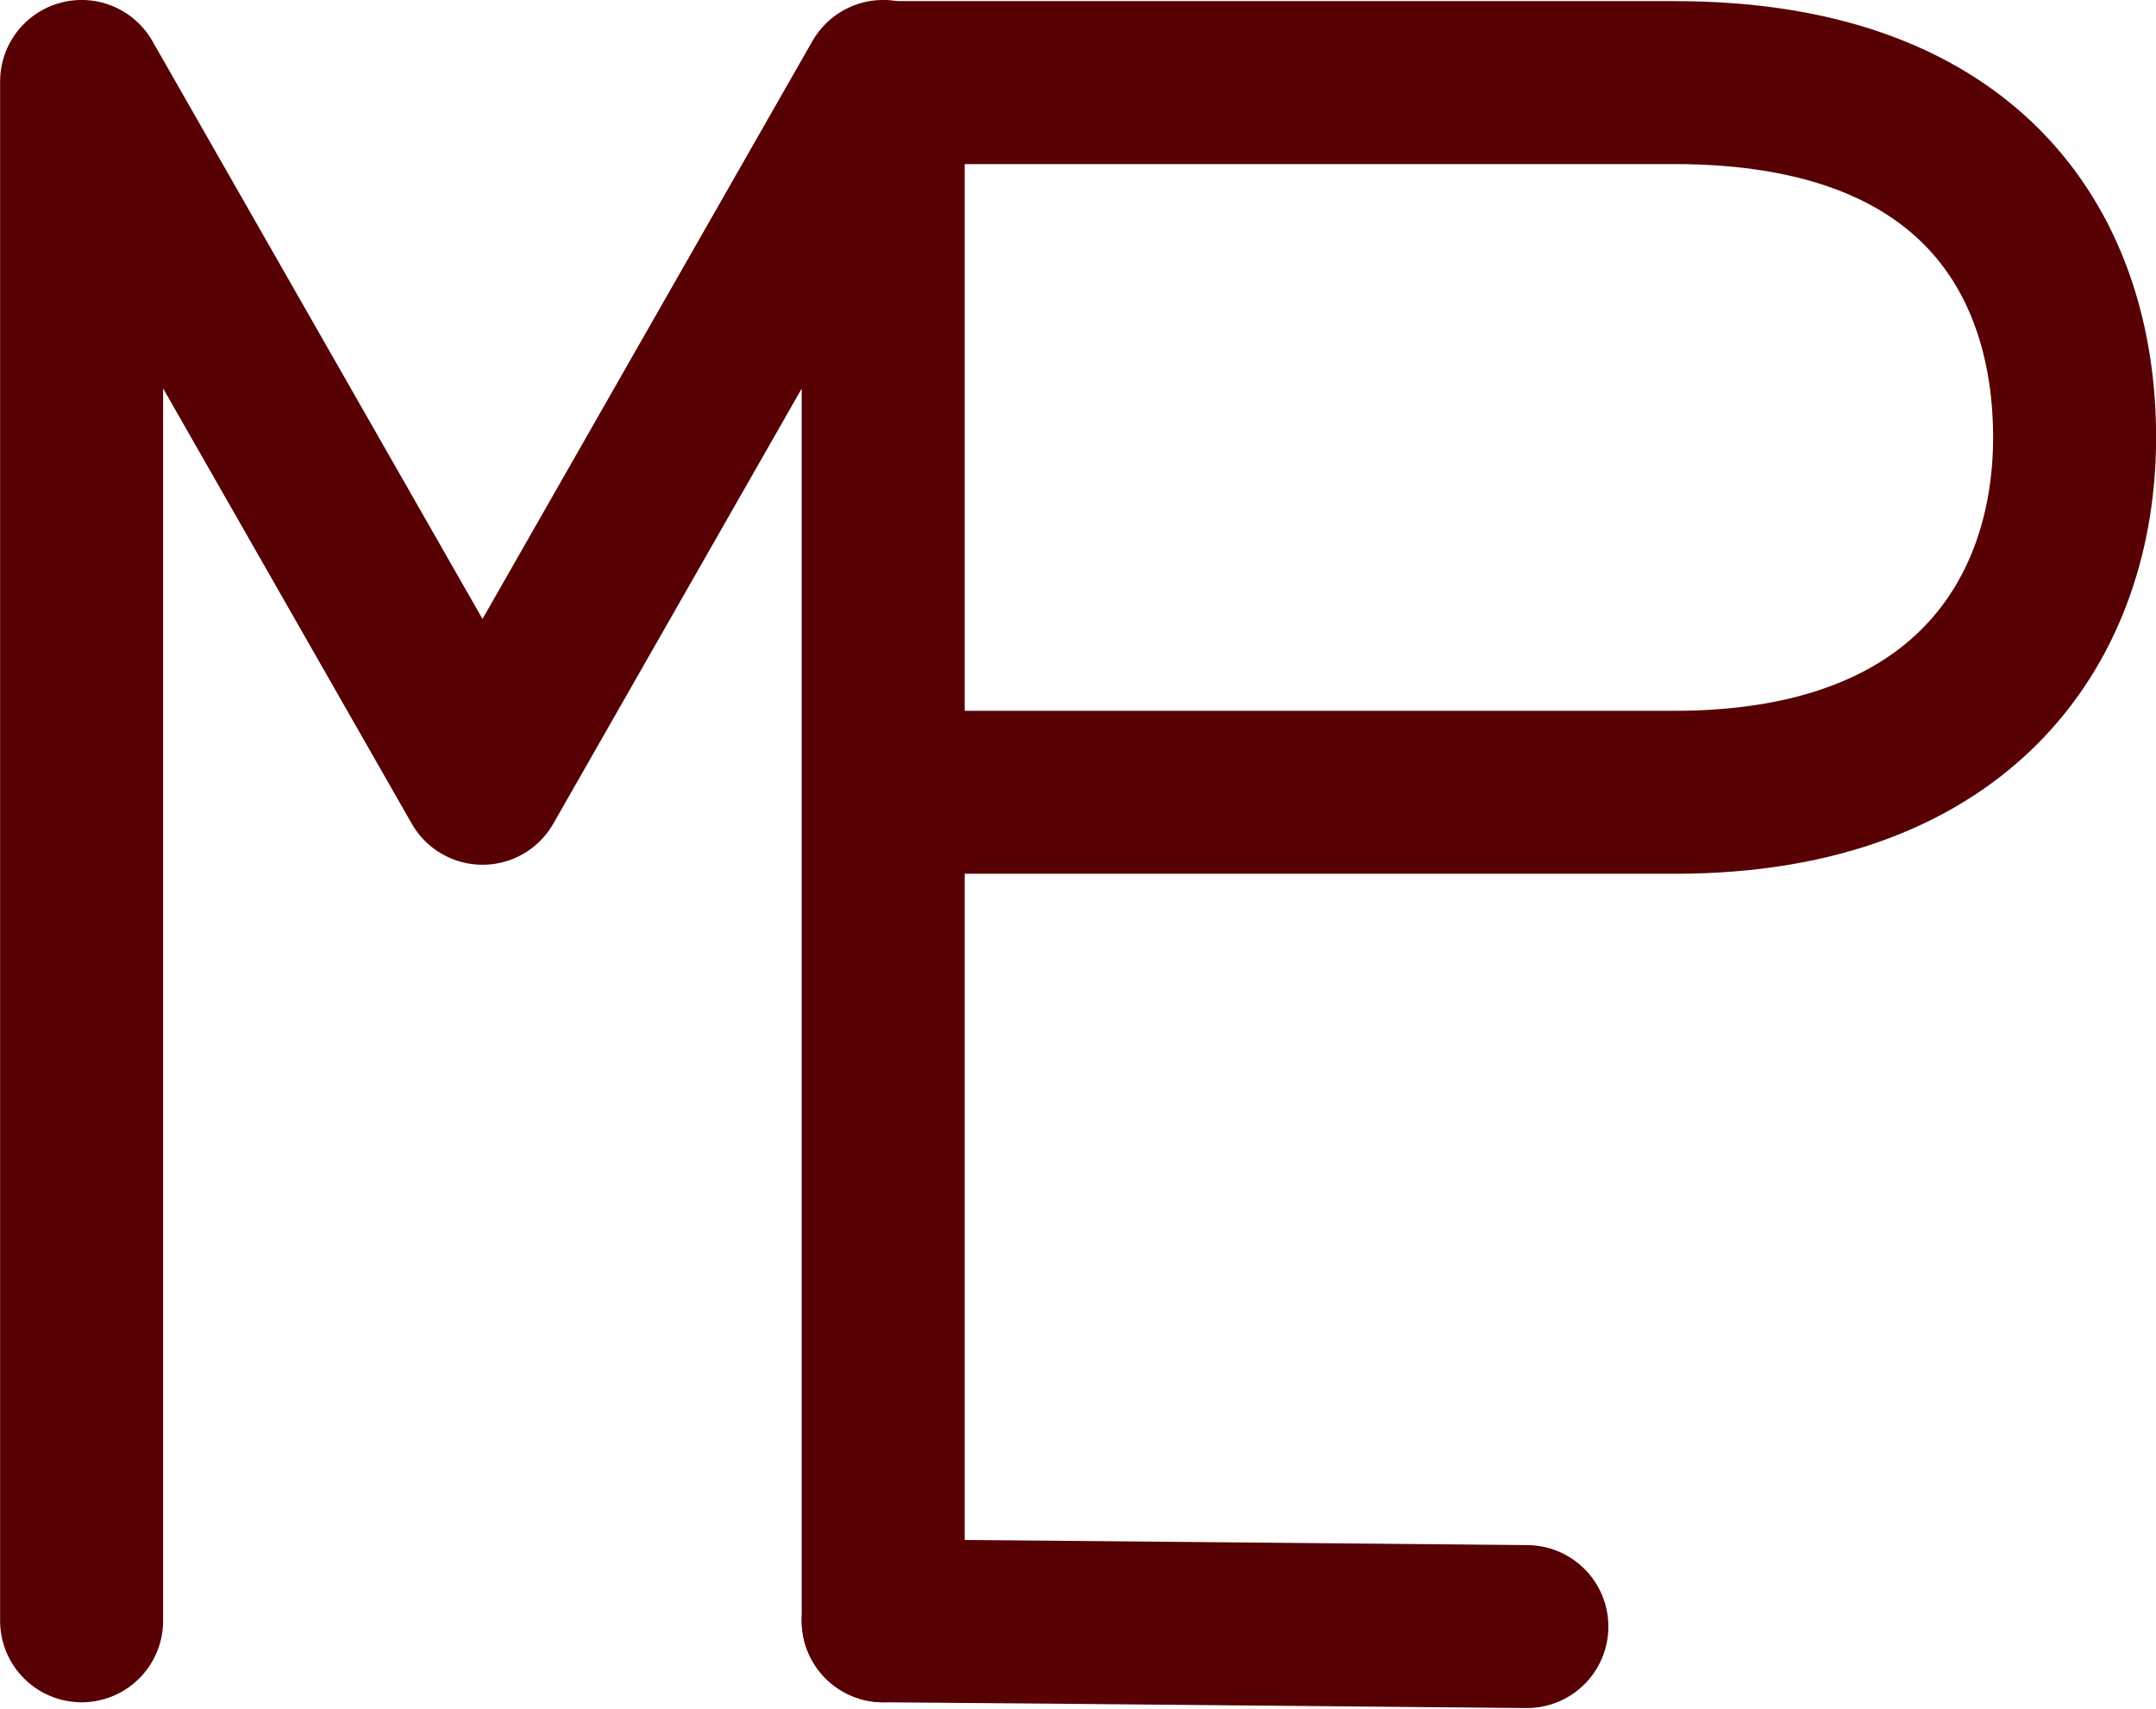
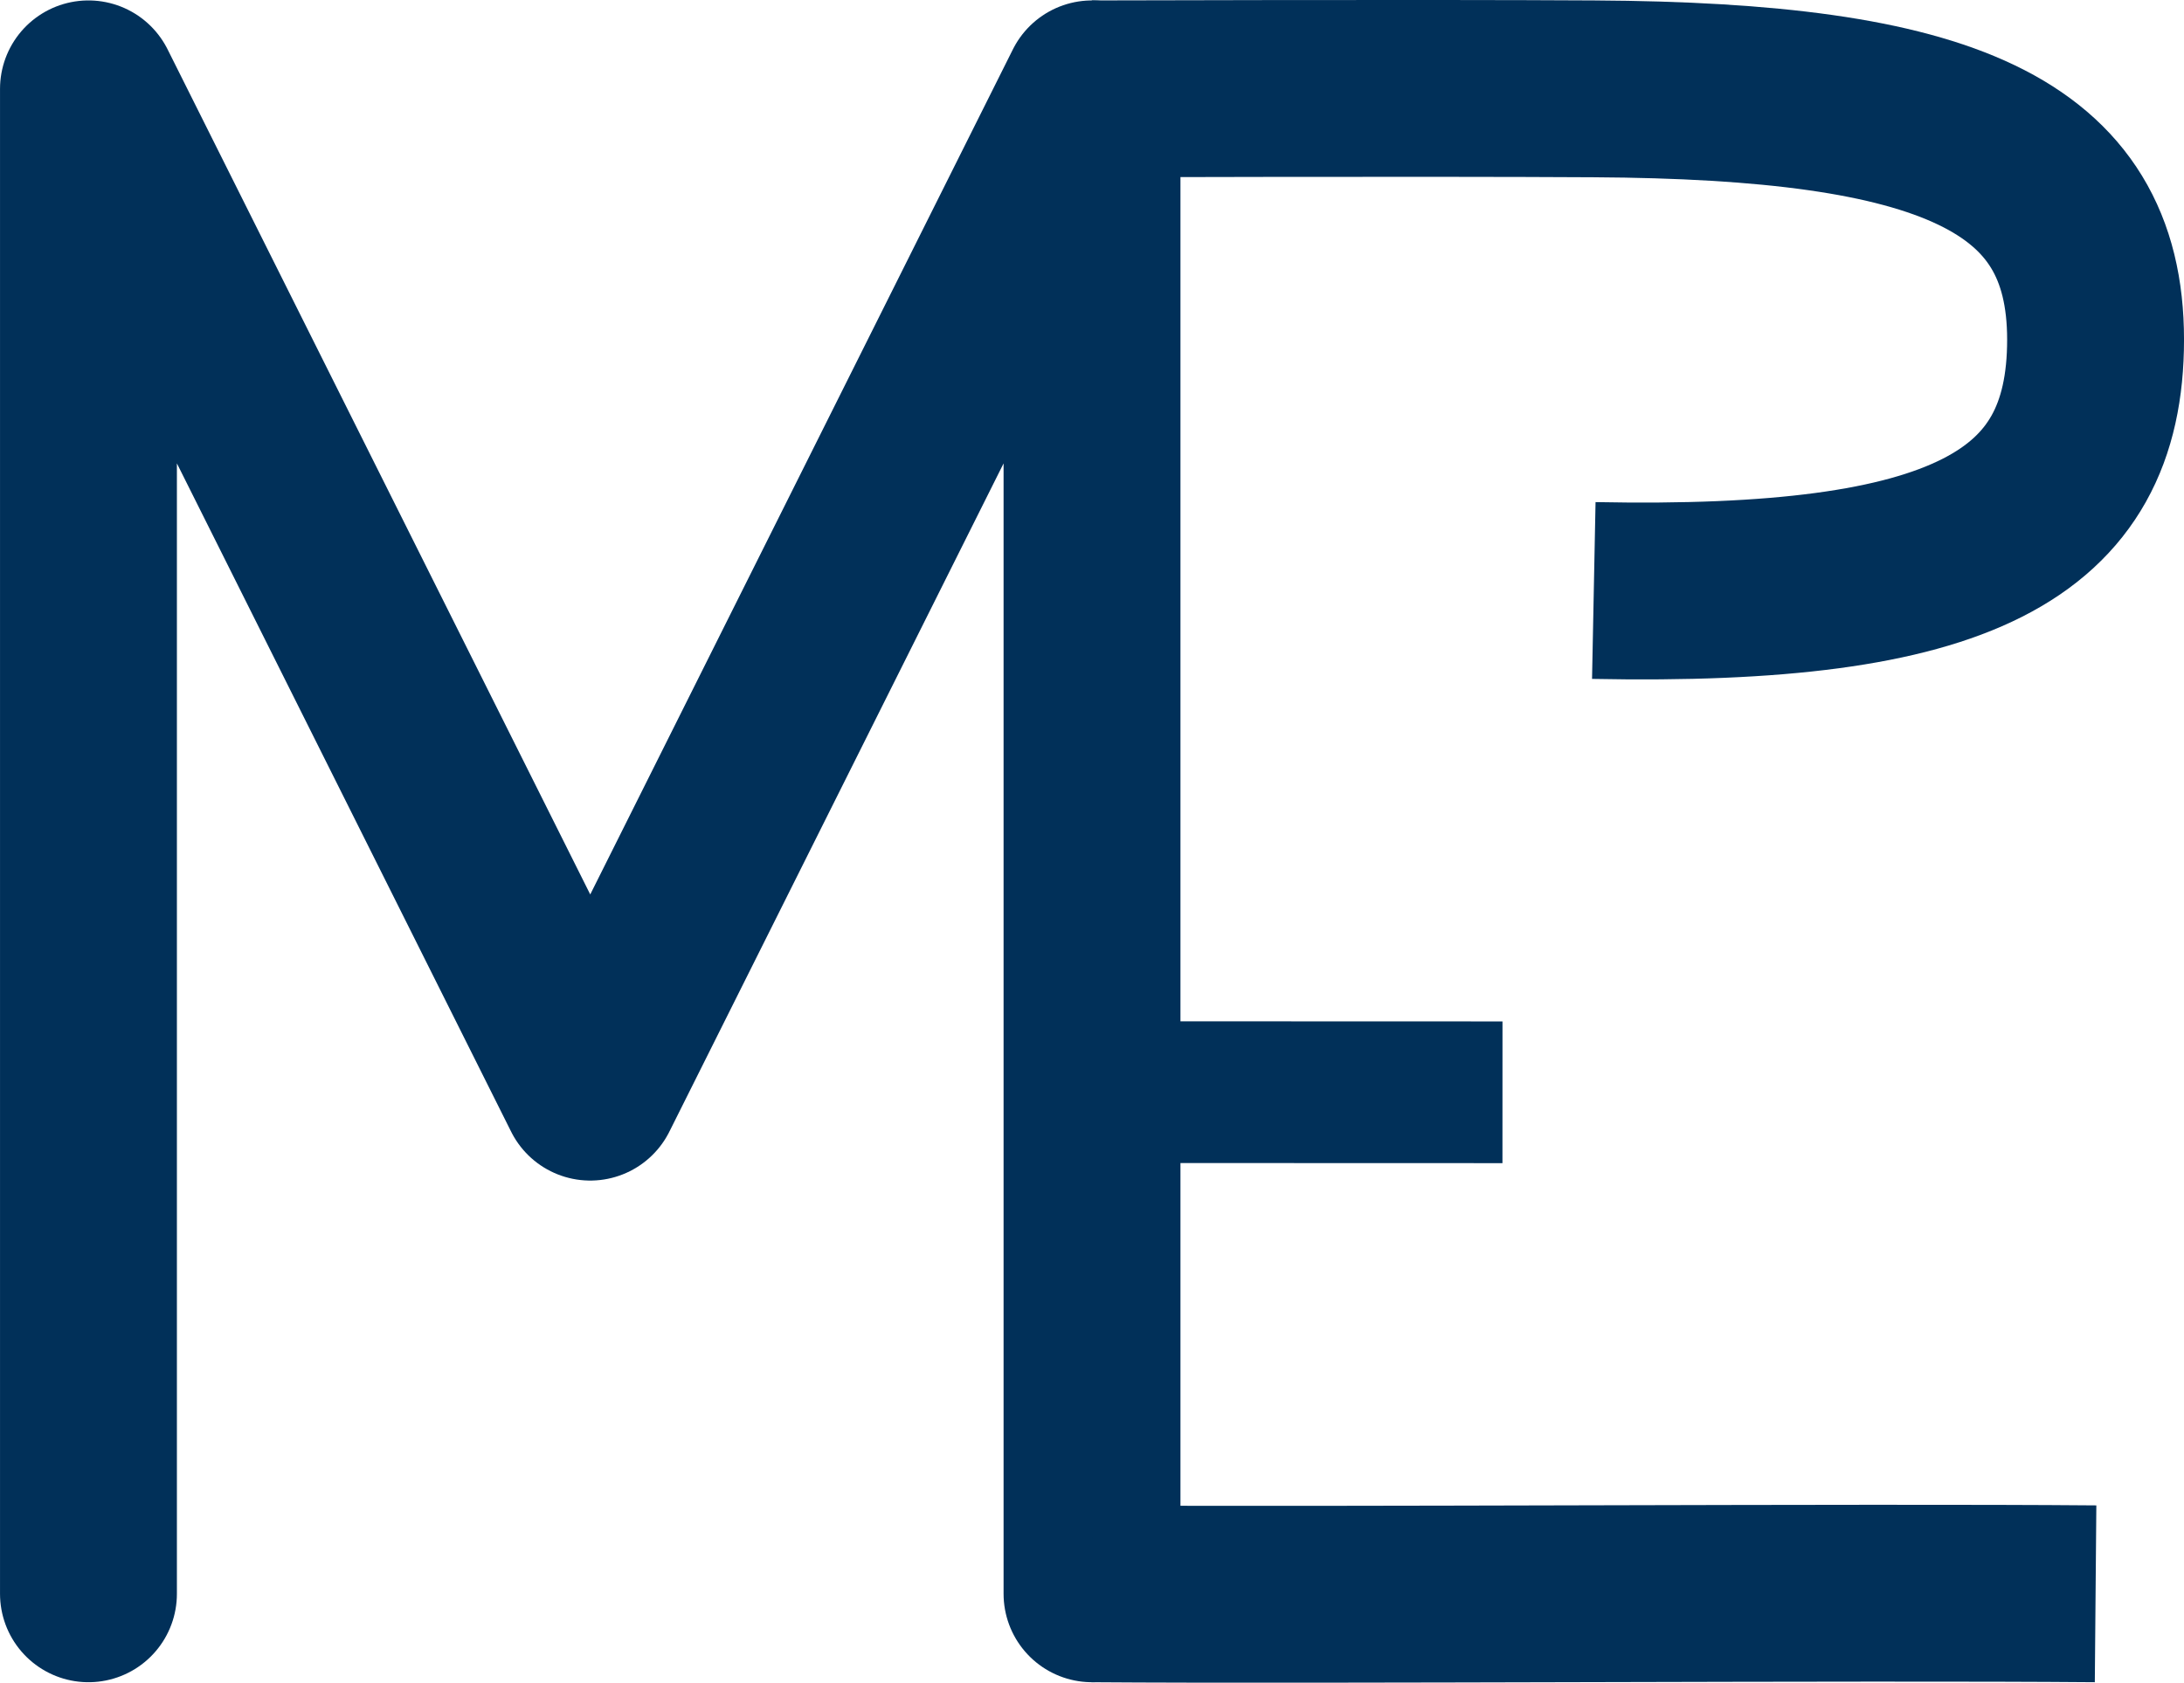
- <svg xmlns="http://www.w3.org/2000/svg" width="9.325mm" height="7.39mm" viewBox="0 0 9.325 7.39" version="1.1" id="svg1">
+ <svg xmlns="http://www.w3.org/2000/svg" width="8.705mm" height="6.709mm" viewBox="0 0 8.705 6.709" version="1.1" id="svg1">
  <defs id="defs1" />
-   <g id="layer1" transform="translate(-27.21604,-69.85868)">
-     <path style="fill:none;stroke:#570105;stroke-width:0.705;stroke-linecap:round;stroke-linejoin:round;stroke-dasharray:none;stroke-opacity:1;paint-order:fill markers stroke" d="M 27.569,76.87 V 70.211 l 1.734,3.036 1.733,-3.036 v 6.659" id="path2" />
-     <path style="fill:none;stroke:#570105;stroke-width:0.705;stroke-linecap:round;stroke-dasharray:none;stroke-opacity:1;paint-order:fill markers stroke" d="m 31.087,70.216 h 3.372 c 1.305,0 1.73,0.764 1.73,1.535 0,0.771 -0.465,1.535 -1.73,1.535 h -3.397" id="path3" />
-     <path style="fill:none;stroke:#570105;stroke-width:0.705;stroke-linecap:round;stroke-dasharray:none;stroke-opacity:1;paint-order:fill markers stroke" d="m 31.036,76.87 c 0.928,0.007 1.856,0.017 2.784,0.025" id="path5" />
+   <g id="layer1" transform="translate(0.352574,0.3542091)">
+     <path style="fill:none;stroke:#013059;stroke-width:0.705;stroke-linecap:round;stroke-linejoin:round;stroke-dasharray:none;stroke-opacity:1;paint-order:fill markers stroke" d="M 0,6 V 0 L 2,4 4,0 v 6" id="path2" />
+     <path style="fill:none;stroke:#013059;stroke-width:0.705;stroke-linecap:butt;stroke-dasharray:none;stroke-opacity:1;paint-order:fill markers stroke" d="M 4,0 C 4,0 5.333,-0.004 6,0 7.4,0.008 8,0.255 8,1 8,1.745 7.461,2.029 6,2" id="path3" />
+     <path style="fill:none;stroke:#013059;stroke-width:0.705;stroke-linecap:butt;stroke-dasharray:none;stroke-opacity:1;paint-order:fill markers stroke" d="M 4,6 C 4.928,6.007 7.072,5.992 8,6" id="path5" />
+     <path style="fill:#cf5084;fill-opacity:0.563;stroke:#013059;stroke-width:0.565;stroke-linecap:butt;stroke-linejoin:round;stroke-opacity:1;paint-order:fill markers stroke" d="m 4,4 1.636,5.415e-4" id="path1" />
  </g>
</svg>
